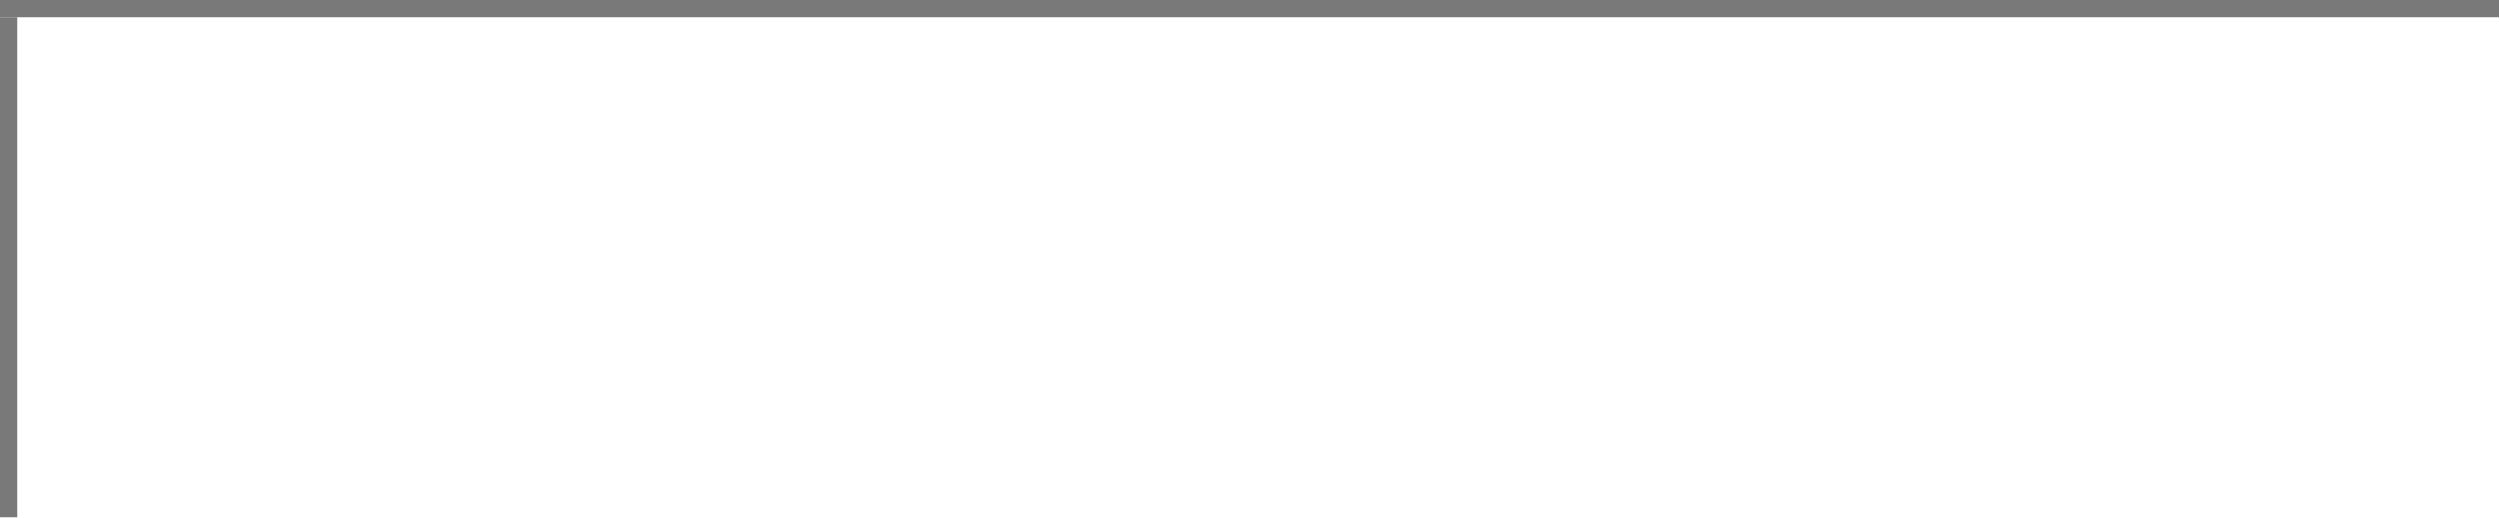
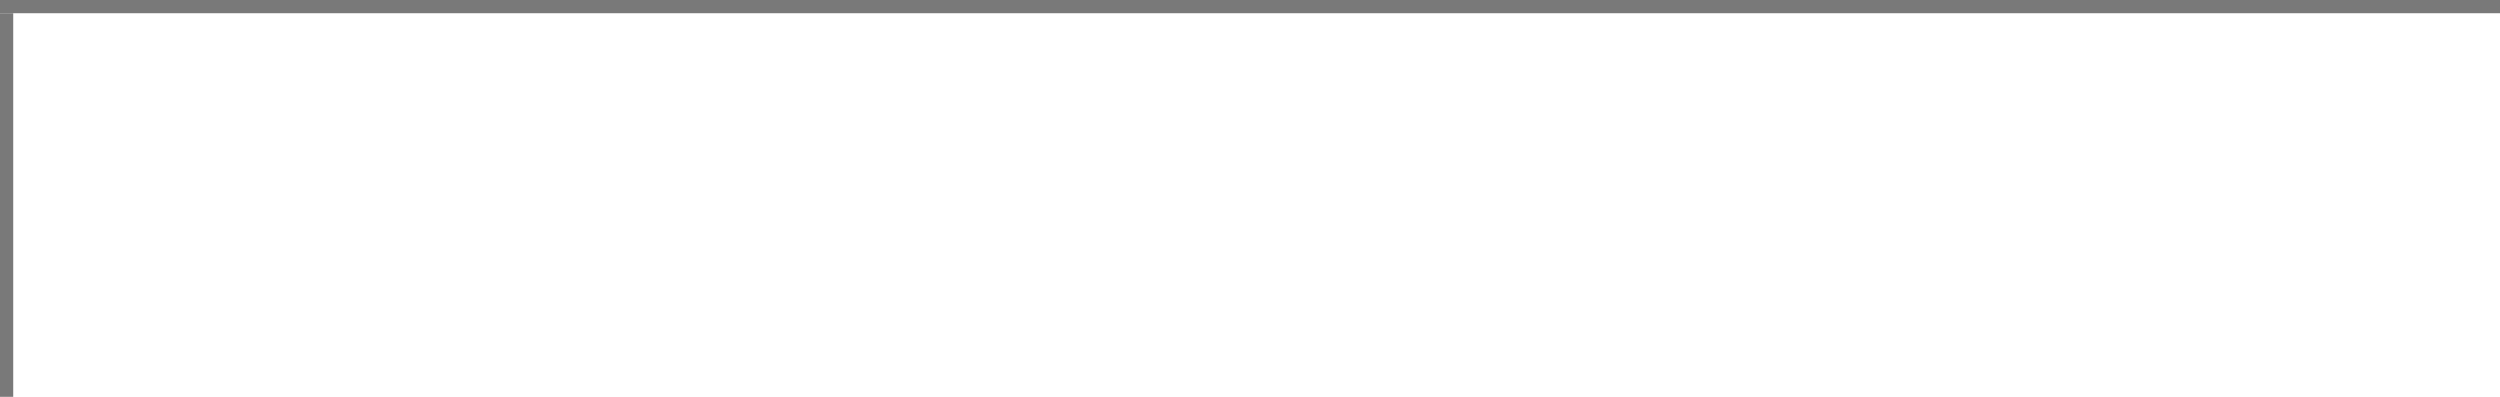
- <svg xmlns="http://www.w3.org/2000/svg" version="1.1" width="145px" height="30px" viewBox="50 540 145 30">
-   <path d="M 1 1  L 145 1  L 145 30  L 1 30  L 1 1  Z " fill-rule="nonzero" fill="rgba(255, 255, 255, 1)" stroke="none" transform="matrix(1 0 0 1 50 540 )" class="fill" />
-   <path d="M 0.5 1  L 0.5 30  " stroke-width="1" stroke-dasharray="0" stroke="rgba(121, 121, 121, 1)" fill="none" transform="matrix(1 0 0 1 50 540 )" class="stroke" />
-   <path d="M 0 0.5  L 145 0.5  " stroke-width="1" stroke-dasharray="0" stroke="rgba(121, 121, 121, 1)" fill="none" transform="matrix(1 0 0 1 50 540 )" class="stroke" />
+ <svg xmlns="http://www.w3.org/2000/svg" version="1.1" width="189px" height="30px" viewBox="352 186 189 30">
+   <path d="M 1 1  L 189 1  L 189 30  L 1 30  L 1 1  Z " fill-rule="nonzero" fill="rgba(255, 255, 255, 1)" stroke="none" transform="matrix(1 0 0 1 352 186 )" class="fill" />
+   <path d="M 0.5 1  L 0.5 30  " stroke-width="1" stroke-dasharray="0" stroke="rgba(121, 121, 121, 1)" fill="none" transform="matrix(1 0 0 1 352 186 )" class="stroke" />
+   <path d="M 0 0.5  L 189 0.5  " stroke-width="1" stroke-dasharray="0" stroke="rgba(121, 121, 121, 1)" fill="none" transform="matrix(1 0 0 1 352 186 )" class="stroke" />
</svg>
